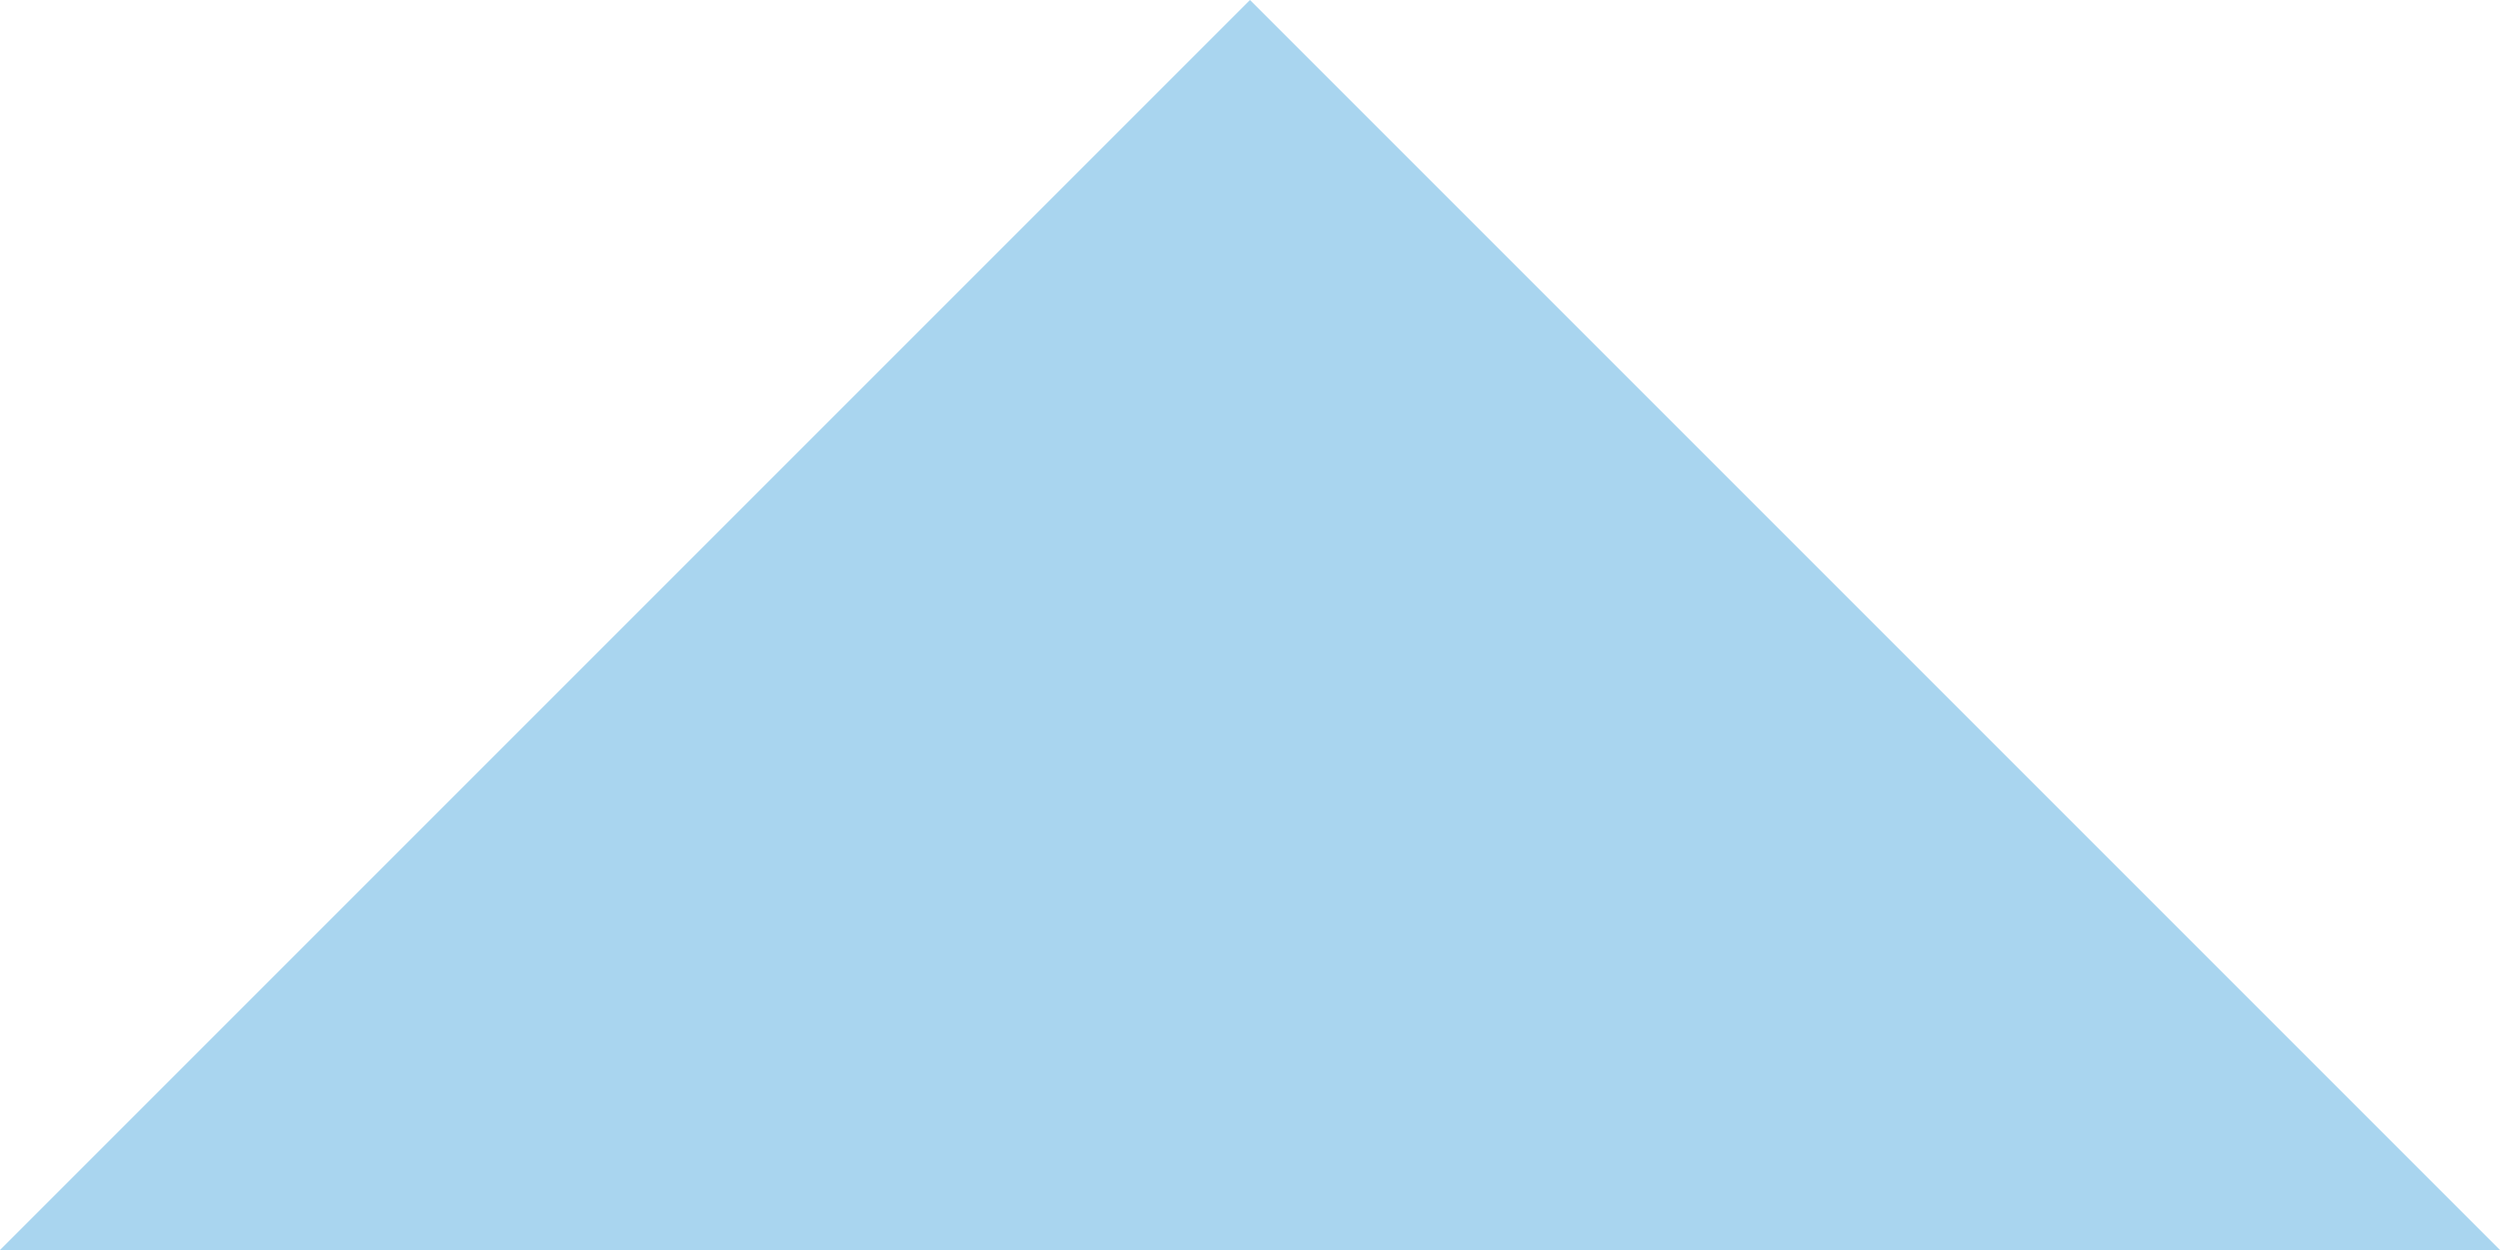
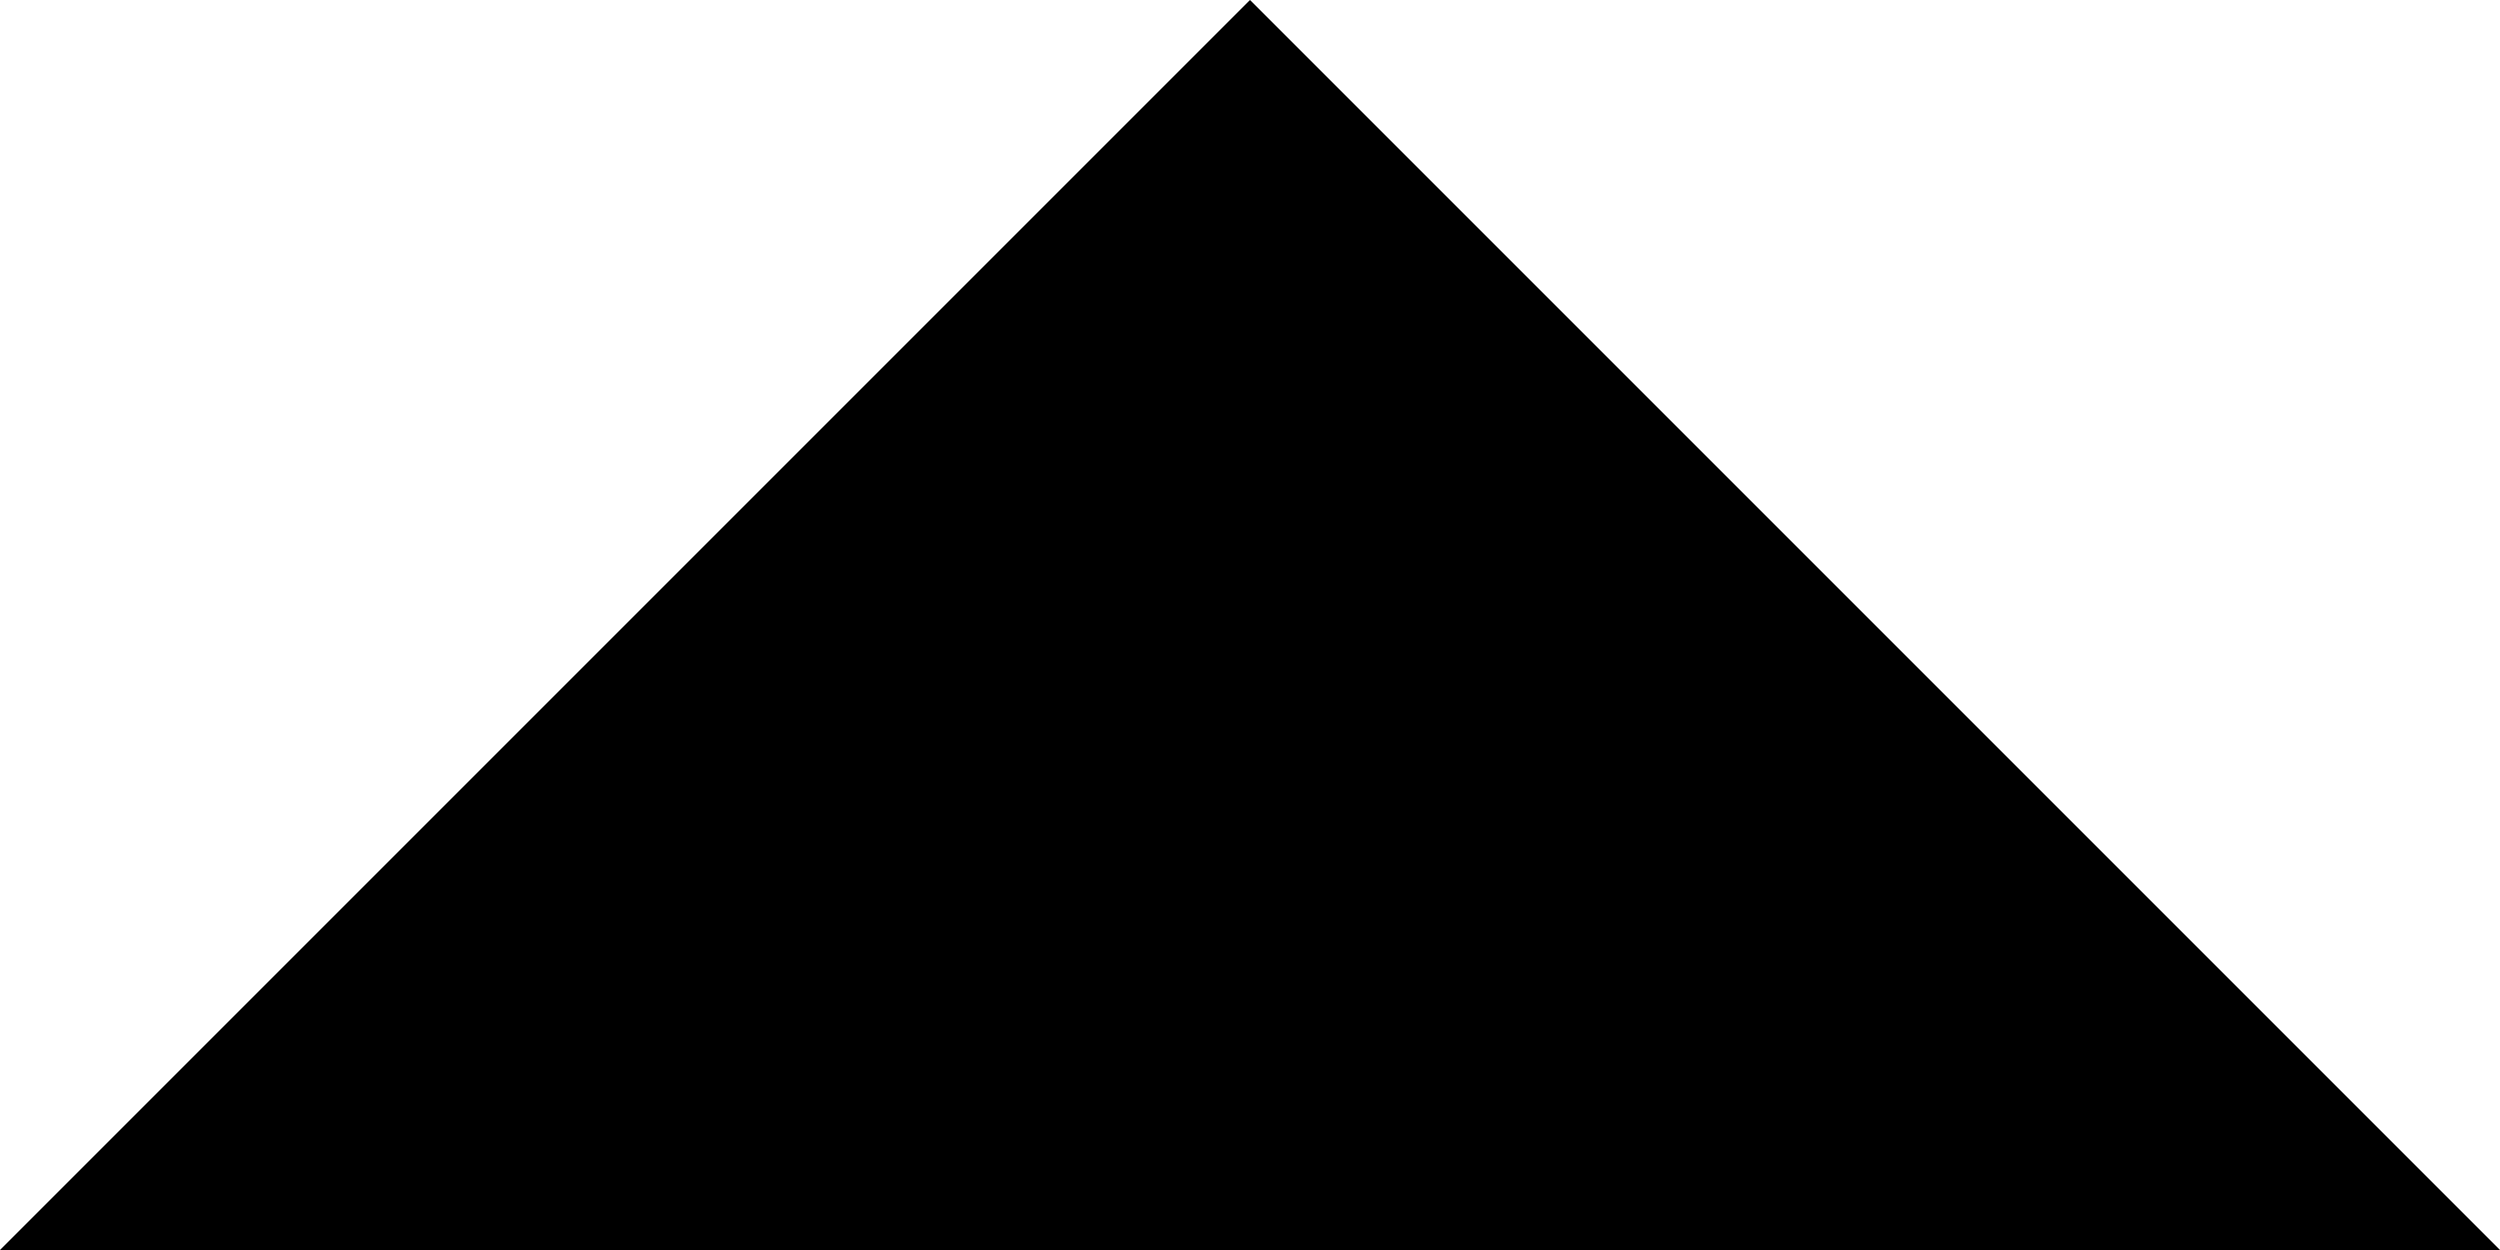
<svg xmlns="http://www.w3.org/2000/svg" width="63.5mm" height="31.75mm" viewBox="0 0 63.5 31.75" version="1.1" id="svg8">
  <defs id="defs2" />
  <g id="layer1" transform="translate(-91.28125,-136.2604)">
    <path style="fill:none;stroke:#000000;stroke-width:0.265;stroke-linecap:butt;stroke-linejoin:miter;stroke-miterlimit:4;stroke-dasharray:none;stroke-opacity:1" d="m 89.165,134.144 1.323,-1.323 1.323,1.323" id="path835" />
-     <path style="fill:#A9D5EF;fill-opacity:1;stroke:#000000;stroke-width:0.265;stroke-linecap:butt;stroke-linejoin:round;stroke-miterlimit:4;stroke-dasharray:none;stroke-opacity:1" d="m 93.927,134.408 0.265,0.265 2.381,-2.381 2.381,2.381 0.265,-0.265 -2.646,-2.646 z" id="path839" />
-     <path style="fill:#A9D5EF;fill-opacity:1;stroke:#000000;stroke-width:0;stroke-linecap:butt;stroke-linejoin:miter;stroke-miterlimit:4;stroke-dasharray:none;stroke-opacity:1" d="M 91.281,168.01 H 154.781 L 123.031,136.26 Z" id="path841" />
+     <path style="fill:#xxxxxx;fill-opacity:1;stroke:#000000;stroke-width:0.265;stroke-linecap:butt;stroke-linejoin:round;stroke-miterlimit:4;stroke-dasharray:none;stroke-opacity:1" d="m 93.927,134.408 0.265,0.265 2.381,-2.381 2.381,2.381 0.265,-0.265 -2.646,-2.646 z" id="path839" />
+     <path style="fill:#xxxxxx;fill-opacity:1;stroke:#000000;stroke-width:0;stroke-linecap:butt;stroke-linejoin:miter;stroke-miterlimit:4;stroke-dasharray:none;stroke-opacity:1" d="M 91.281,168.01 H 154.781 L 123.031,136.26 Z" id="path841" />
  </g>
</svg>
